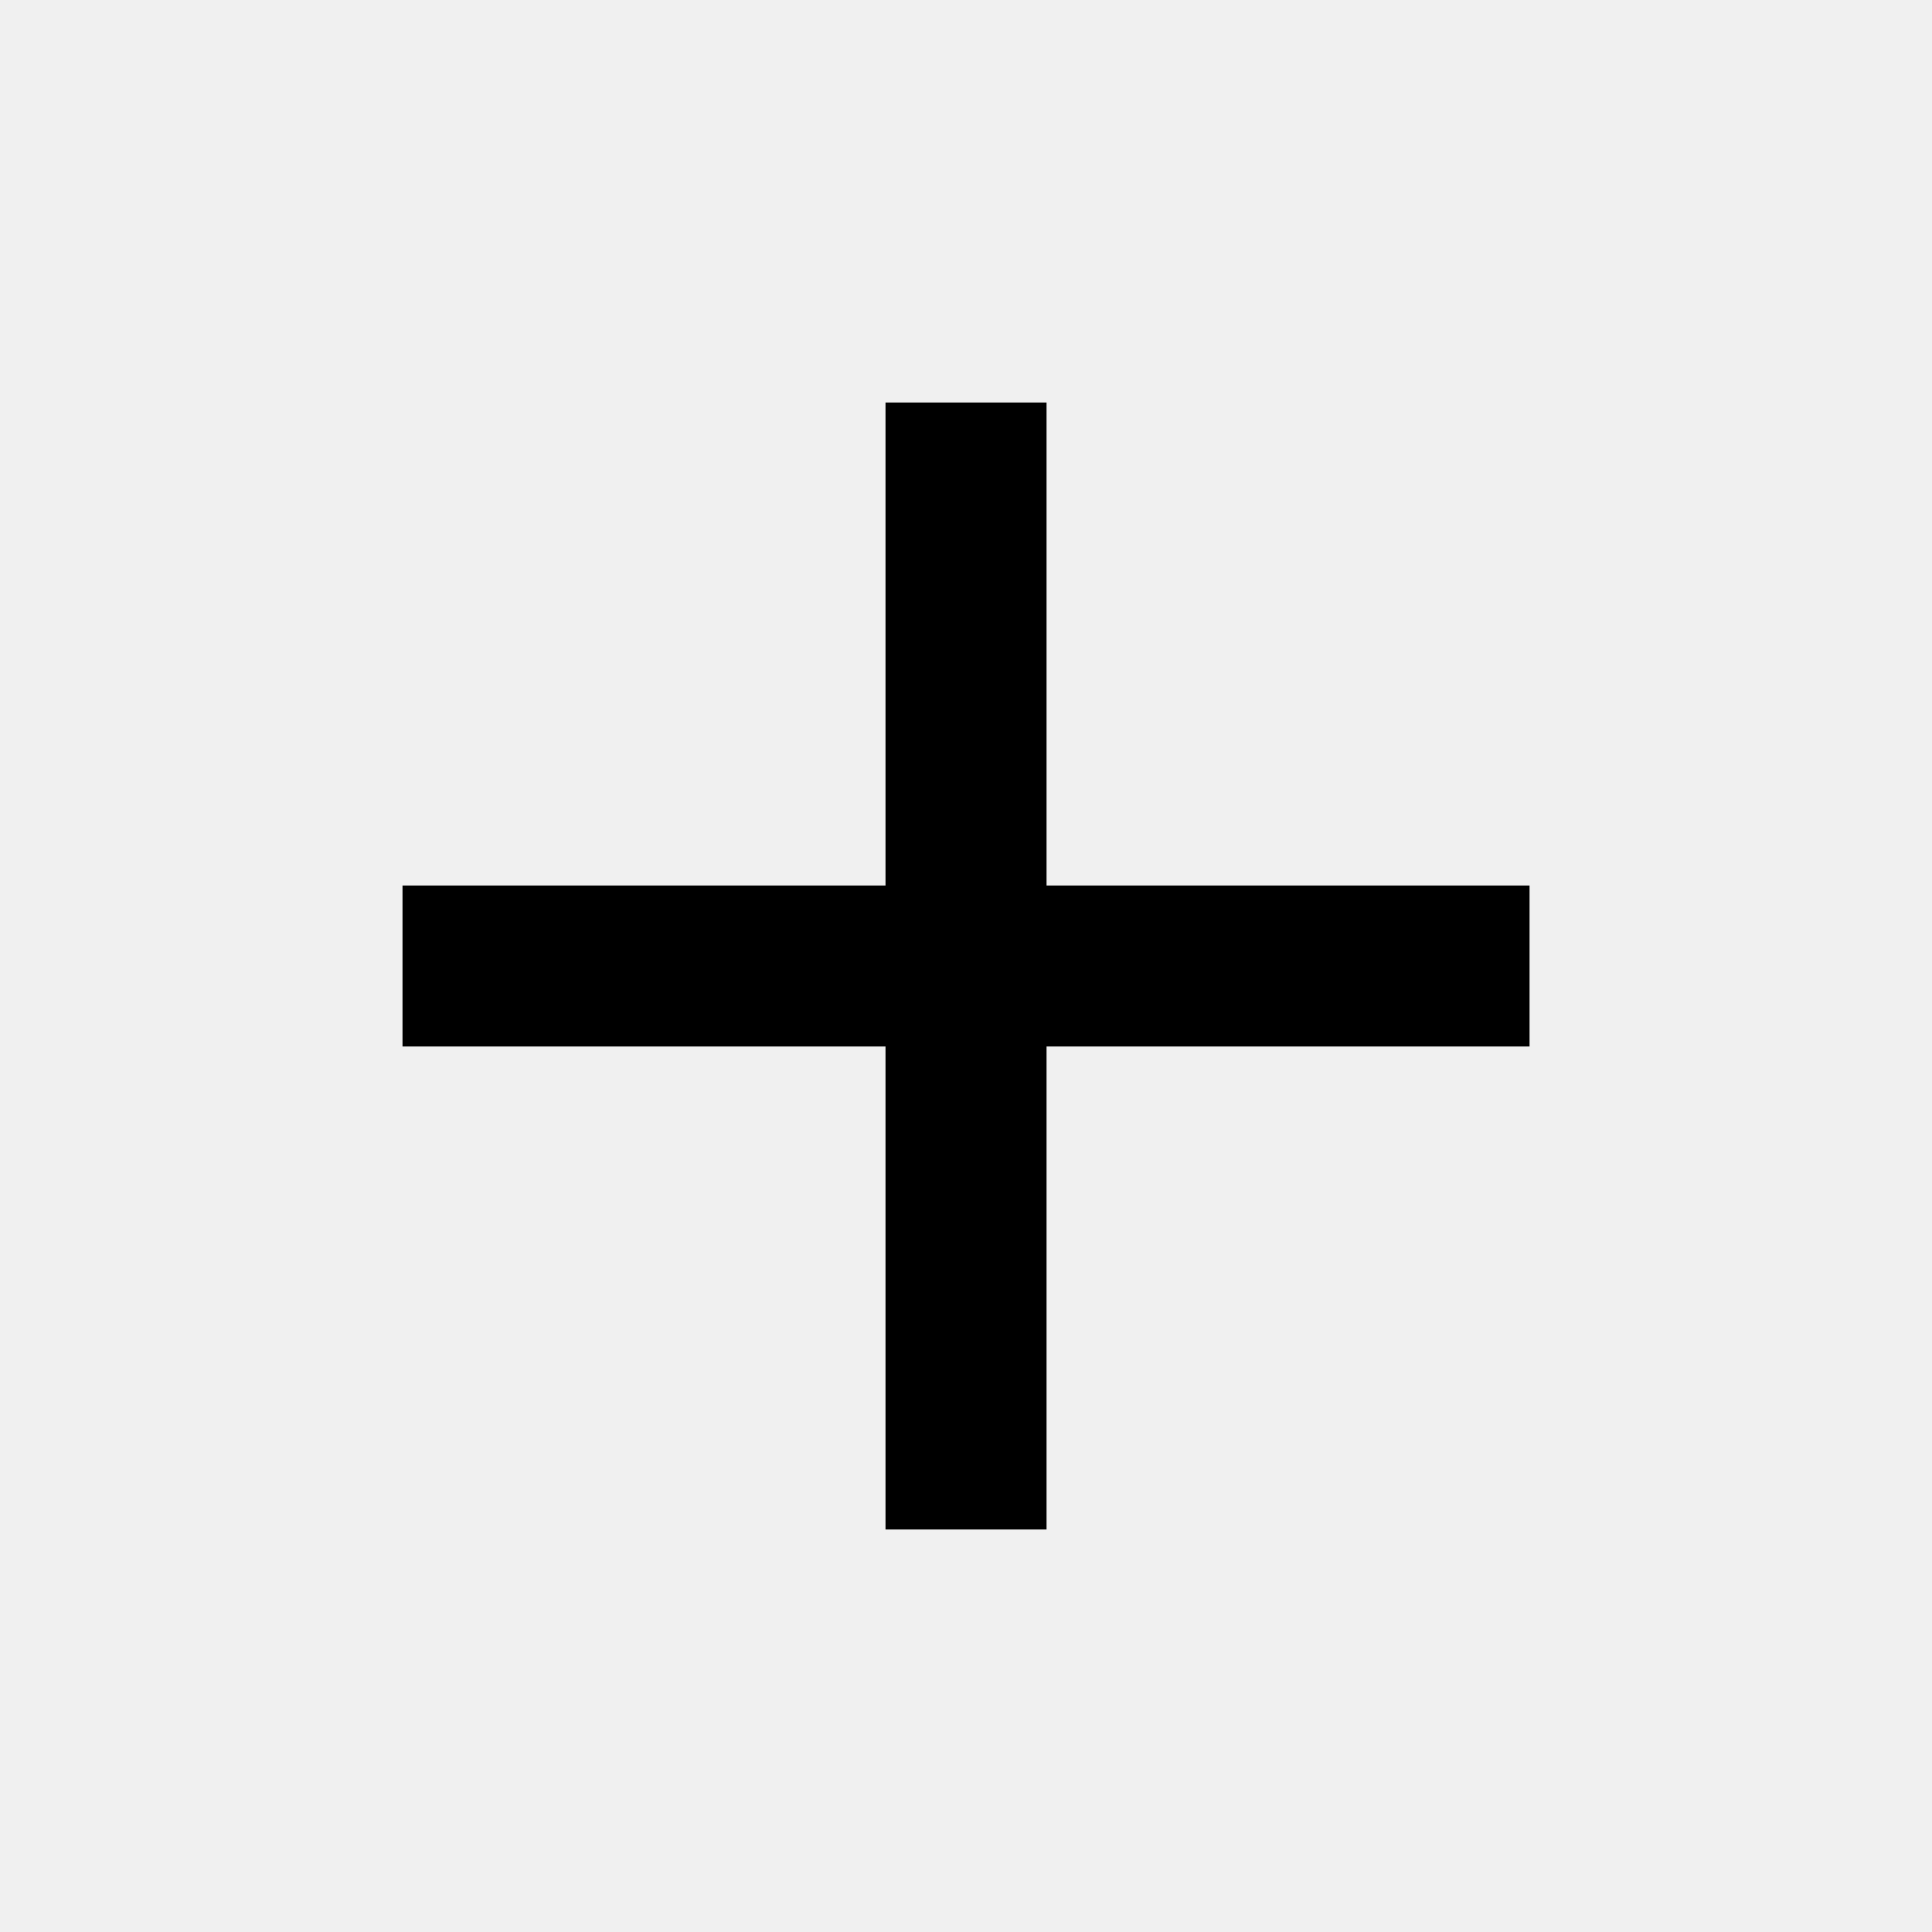
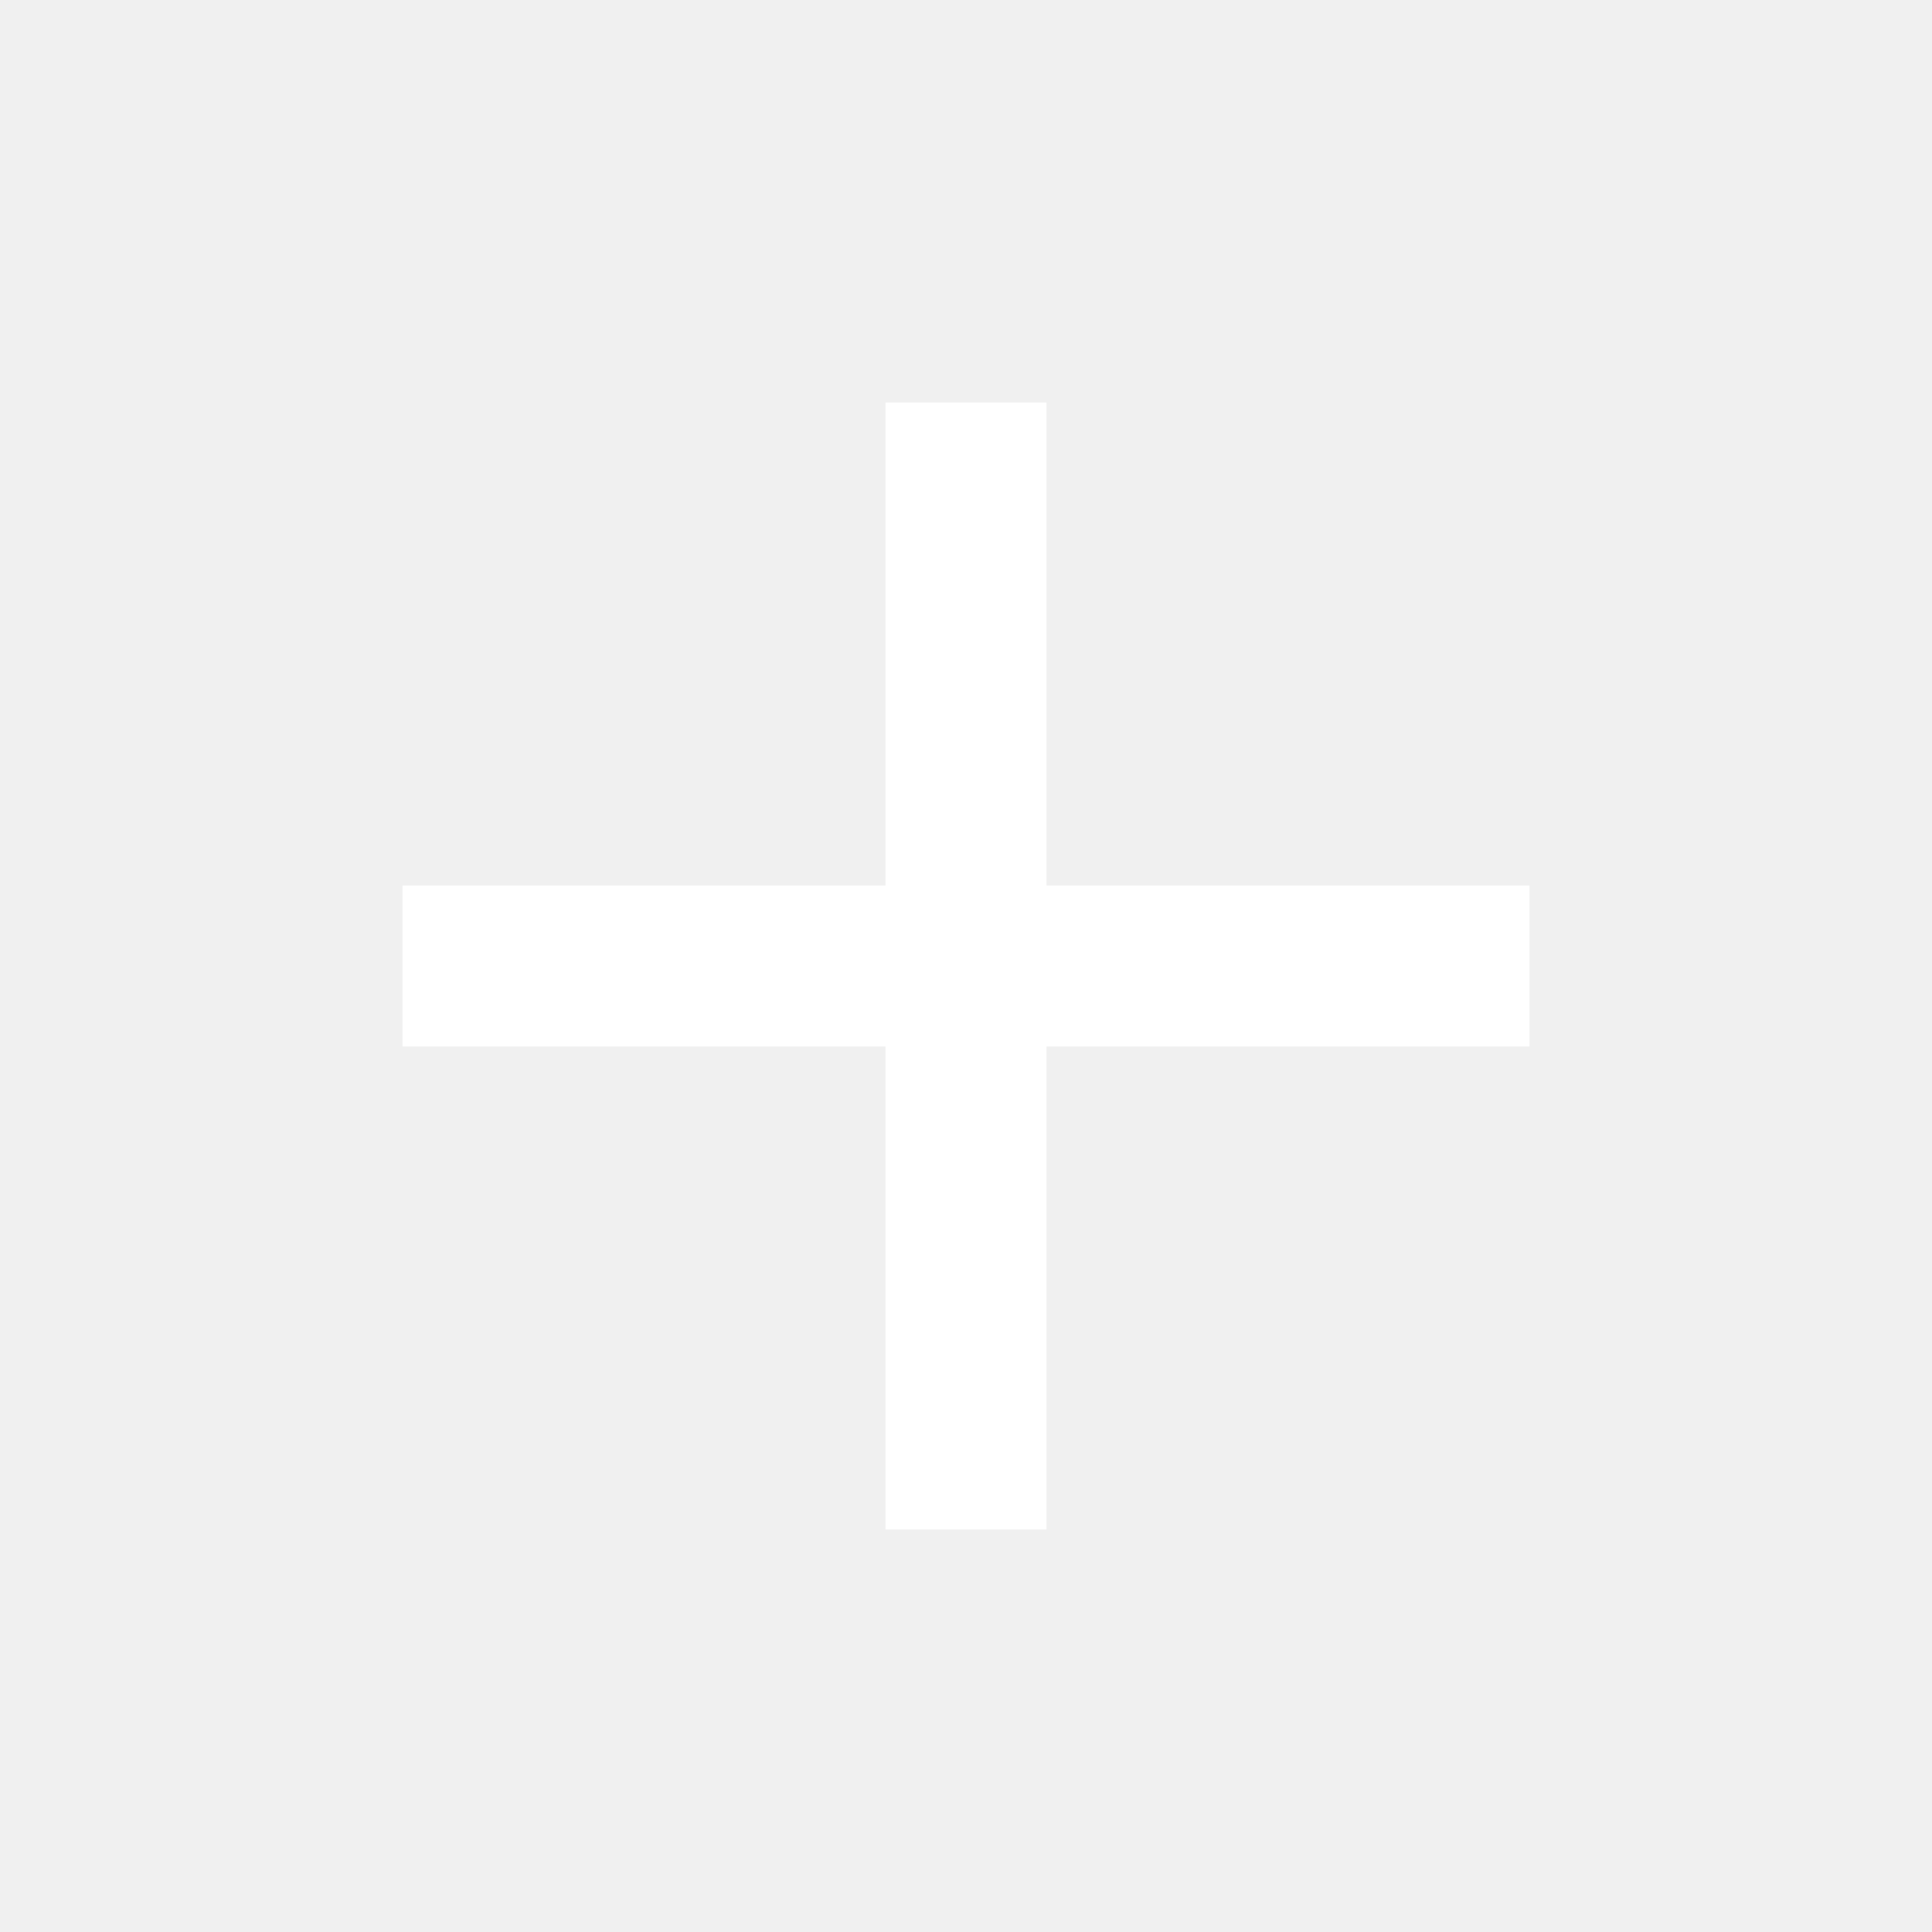
<svg xmlns="http://www.w3.org/2000/svg" width="32" height="32" viewBox="0 0 32 32" fill="none">
-   <path d="M25.334 17.333H17.334V25.333H14.667V17.333H6.667V14.667H14.667V6.667H17.334V14.667H25.334V17.333Z" fill="black" />
+   <path d="M25.334 17.333H17.334V25.333H14.667V17.333H6.667V14.667H14.667V6.667H17.334V14.667H25.334V17.333Z" fill="white" />
</svg>
